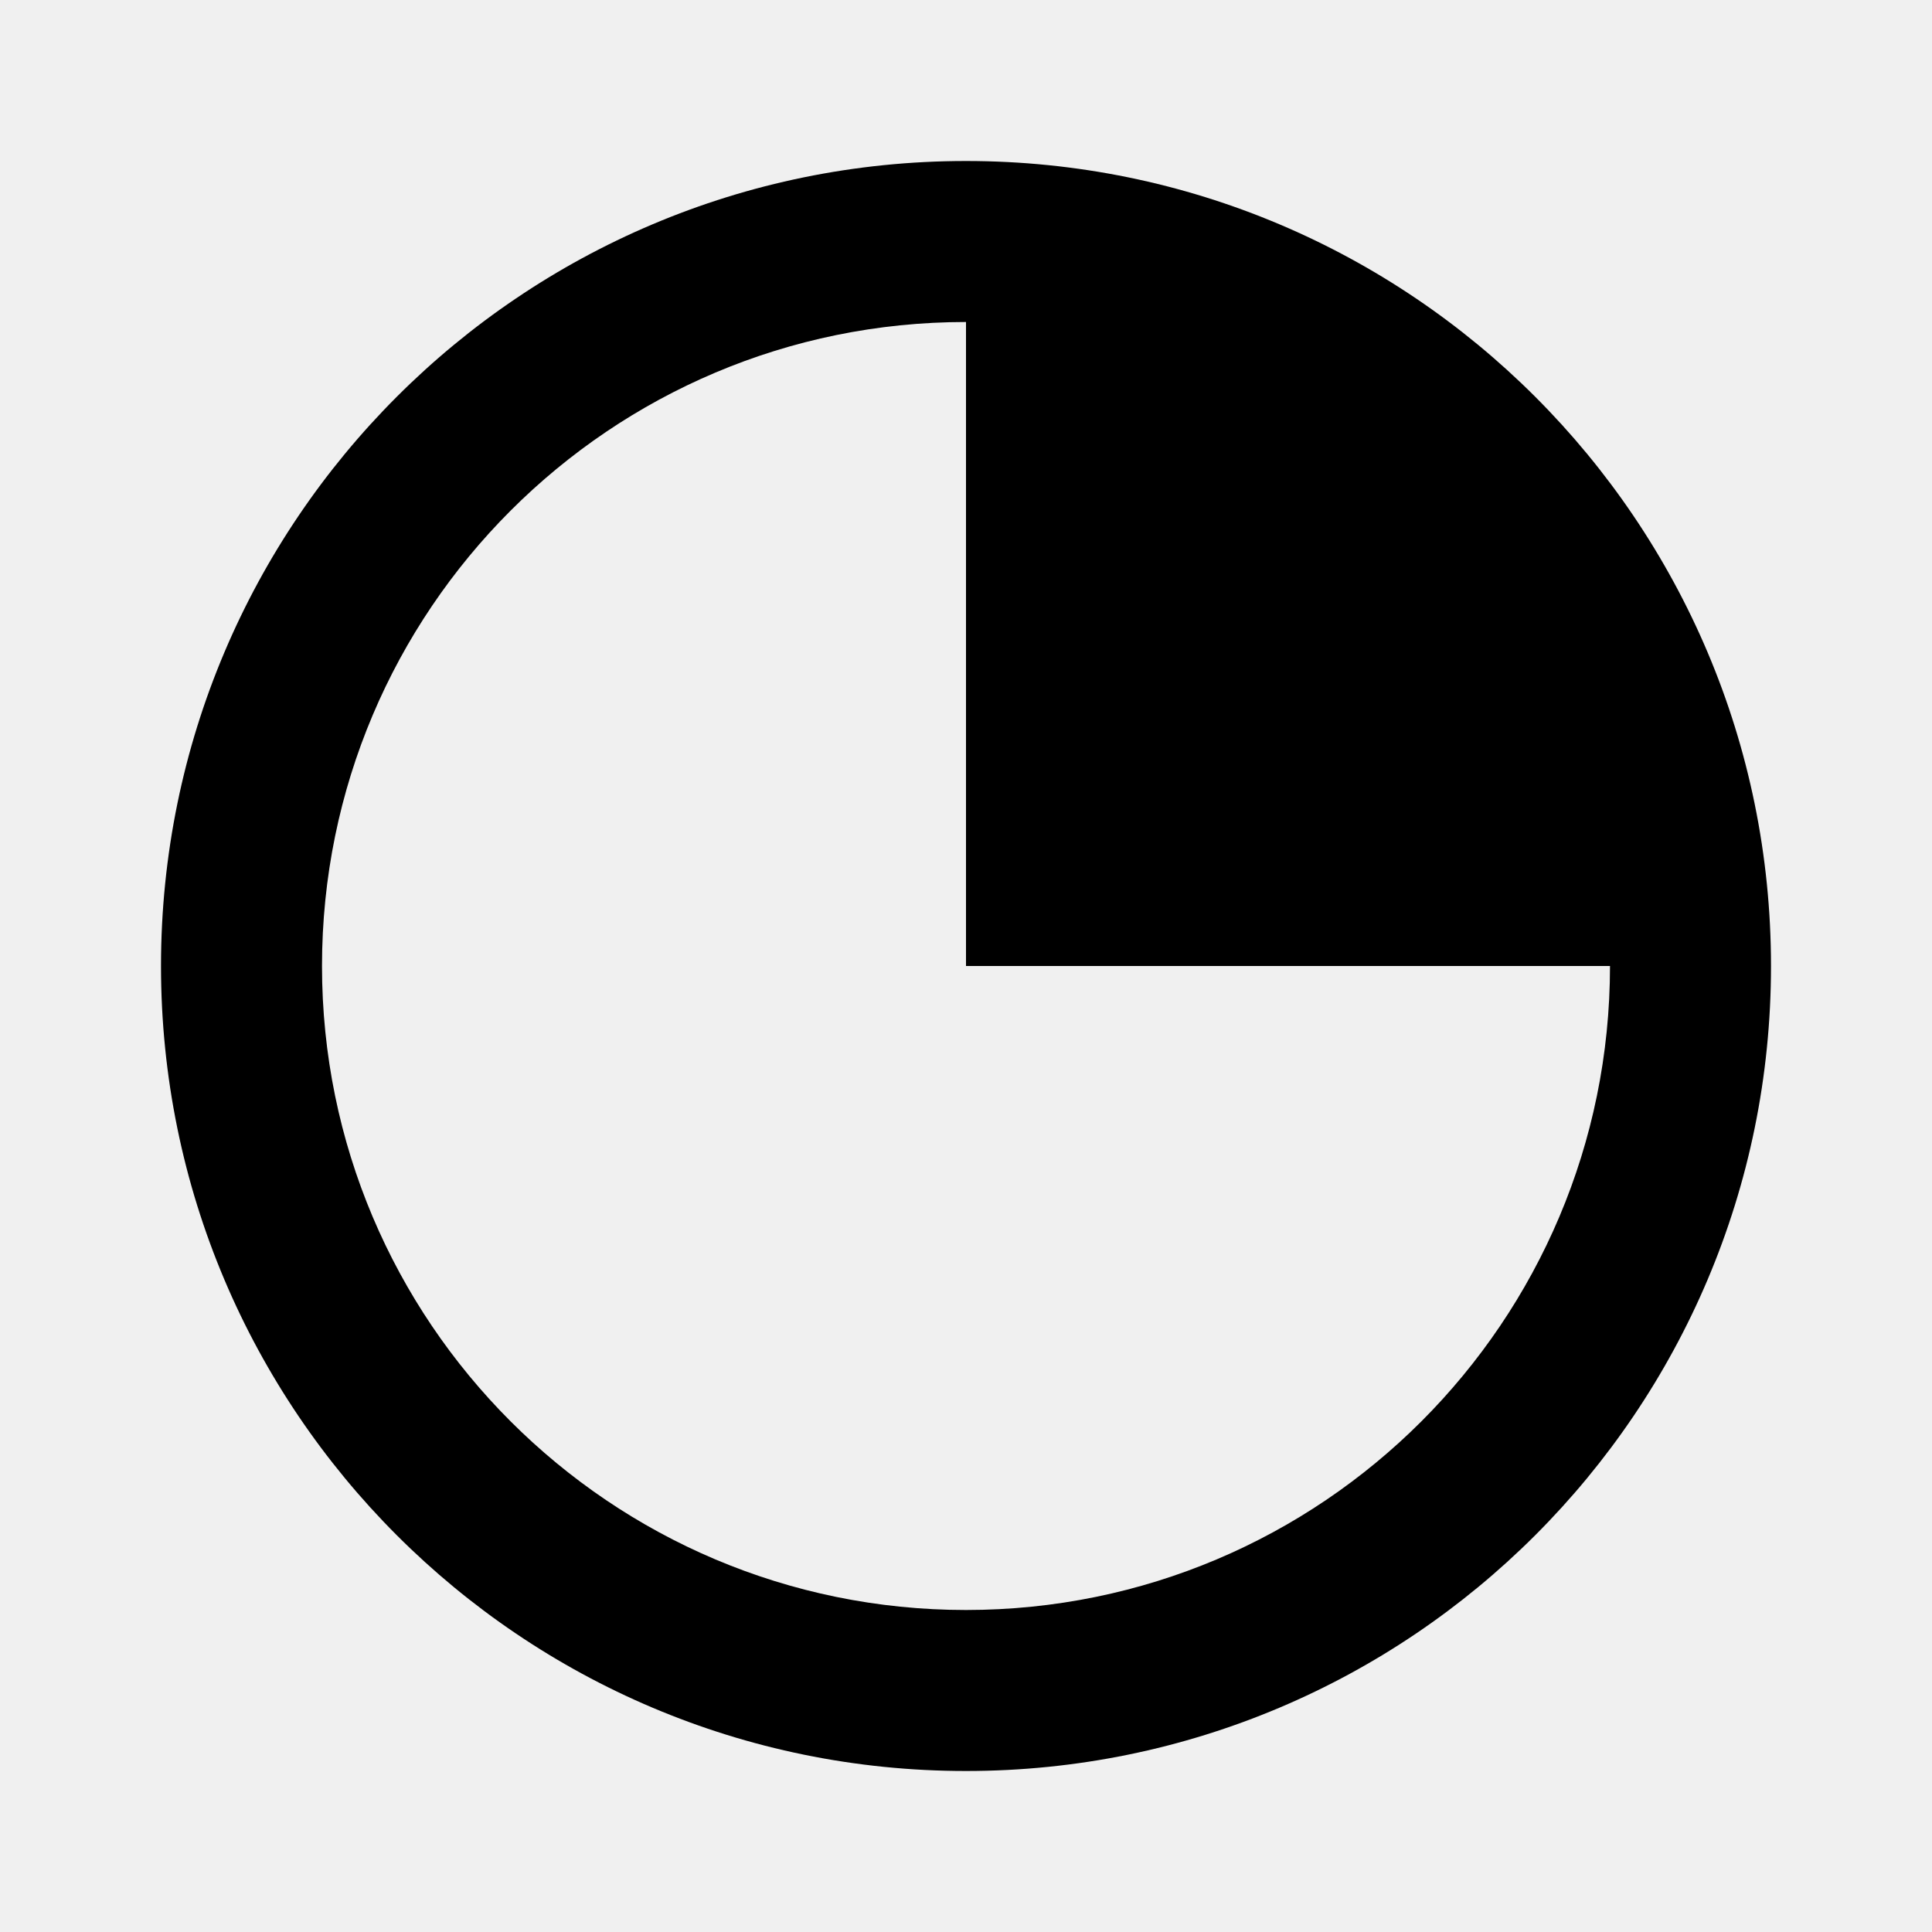
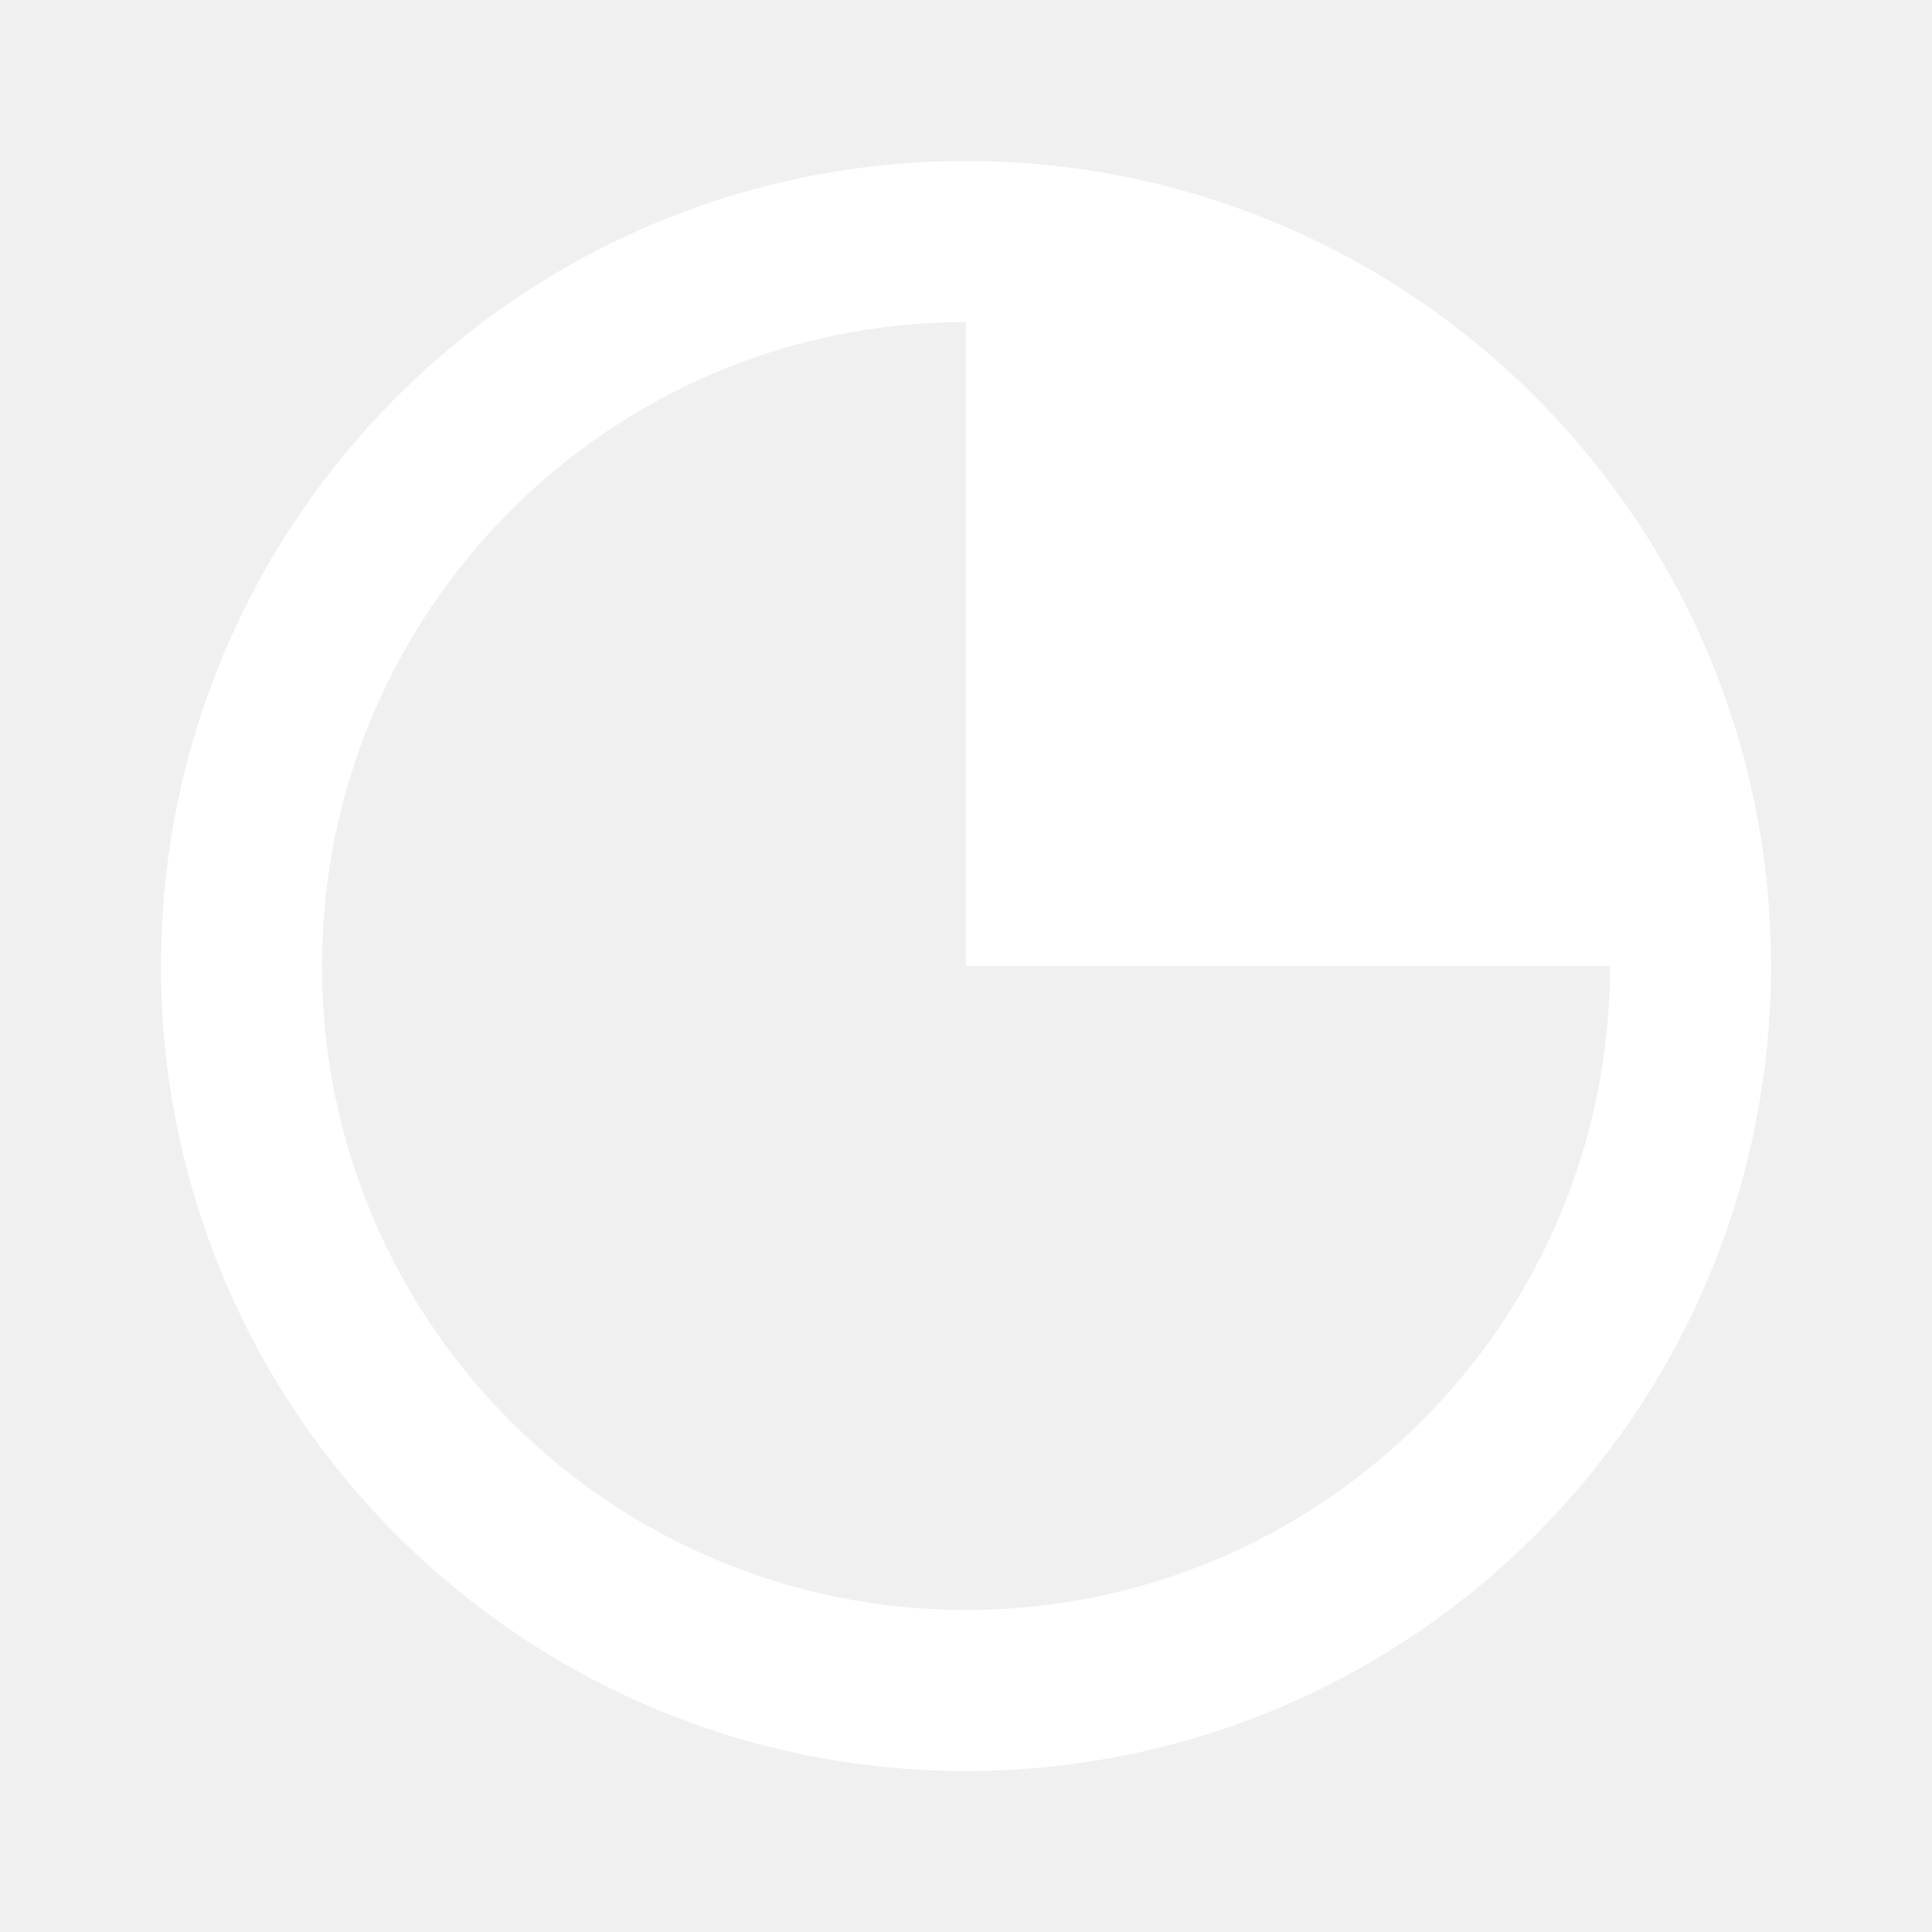
- <svg xmlns="http://www.w3.org/2000/svg" width="70" height="70" viewBox="0 0 24 24">
-   <path fill="currentColor" fill-rule="evenodd" d="M12 22C6.477 22 2 17.523 2 12S6.477 2 12 2s10 4.477 10 10s-4.477 10-10 10m0-18a8 8 0 1 0 8 8h-8z" />
+ <svg xmlns="http://www.w3.org/2000/svg" width="40" height="40" viewBox="0 0 24 24">
+   <path fill="white" fill-rule="evenodd" d="M12 22C6.477 22 2 17.523 2 12S6.477 2 12 2s10 4.477 10 10s-4.477 10-10 10m0-18a8 8 0 1 0 8 8h-8z" />
</svg>
